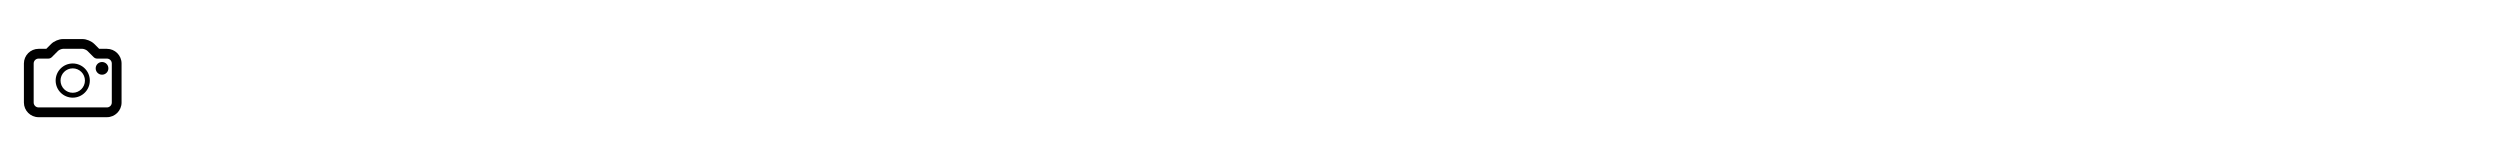
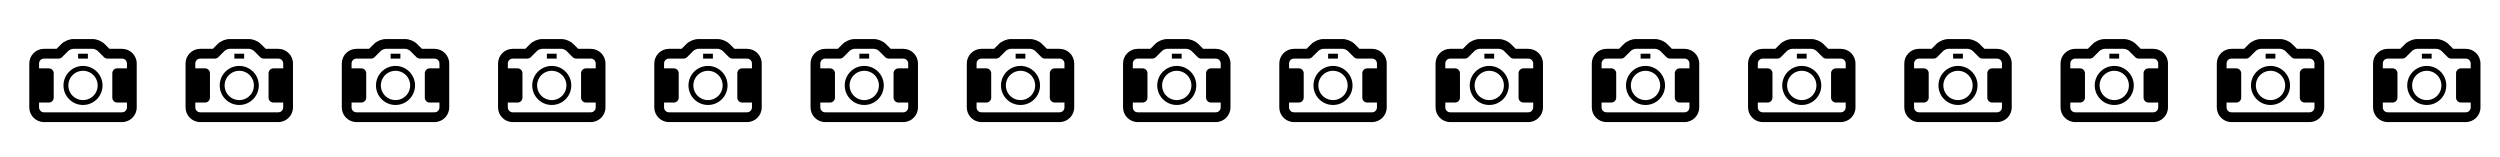
<svg xmlns="http://www.w3.org/2000/svg" version="1.1" baseProfile="tiny" x="0px" y="0px" width="512px" height="32px" viewBox="0 0 512 32" xml:space="preserve">
  <g id="Layer_2_copy">
</g>
  <g id="Layer_2">
</g>
  <g id="Layer_1">
    <g>
-       <path d="M21.896,24h-14c-1.654,0-3-1.346-3-3v-8c0-1.654,1.346-3,3-3h1.586l1-1c0.579-0.579,1.596-1,2.414-1h4    c0.818,0,1.835,0.421,2.414,1l1,1h1.586c1.654,0,3,1.346,3,3v8C24.896,22.654,23.55,24,21.896,24z M7.896,12c-0.552,0-1,0.448-1,1    v8c0,0.552,0.448,1,1,1h14c0.552,0,1-0.448,1-1v-8c0-0.552-0.448-1-1-1h-2c-0.266,0-0.52-0.105-0.707-0.293l-1.293-1.293    c-0.201-0.201-0.715-0.414-1-0.414h-4c-0.285,0-0.799,0.213-1,0.414l-1.293,1.293C10.416,11.895,10.162,12,9.896,12H7.896z" />
+       <path d="M25,25H9c-1.654,0-3-1.346-3-3v-9c0-1.654,1.346-3,3-3h2.586l1-1C13.165,8.421,14.182,8,15,8h4    c0.818,0,1.835,0.421,2.414,1l1,1H25c1.654,0,3,1.346,3,3v9C28,23.654,26.654,25,25,25z M9,12c-0.552,0-1,0.448-1,1v9    c0,0.552,0.448,1,1,1h16c0.552,0,1-0.448,1-1v-9c0-0.552-0.448-1-1-1h-3c-0.266,0-0.52-0.105-0.707-0.293L20,10.414    C19.799,10.213,19.285,10,19,10h-4c-0.285,0-0.799,0.213-1,0.414l-1.293,1.293C12.52,11.895,12.266,12,12,12H9z" />
    </g>
+     <circle fill="none" stroke="#000000" stroke-miterlimit="10" cx="17" cy="17.5" r="3.5" />
+     <path d="M11,20c0,0.55-0.45,1-1,1H8c-0.55,0-1-0.45-1-1v-5c0-0.55,0.45-1,1-1h2c0.55,0,1,0.45,1,1V20z" />
+     <path d="M27,20c0,0.55-0.45,1-1,1h-2c-0.55,0-1-0.45-1-1v-5c0-0.55,0.45-1,1-1h2c0.55,0,1,0.45,1,1V20z" />
+     <rect x="16" y="11" width="2" height="1" />
    <g>
-       <path d="M14.896,14c1.379,0,2.5,1.121,2.5,2.5s-1.121,2.5-2.5,2.5s-2.5-1.121-2.5-2.5S13.517,14,14.896,14 M14.896,13    c-1.934,0-3.5,1.566-3.5,3.5c0,1.932,1.566,3.5,3.5,3.5s3.5-1.568,3.5-3.5C18.396,14.566,16.83,13,14.896,13z" />
+       <path d="M57,25H41c-1.654,0-3-1.346-3-3v-9c0-1.654,1.346-3,3-3h2.586l1-1C45.165,8.421,46.182,8,47,8h4    c0.818,0,1.835,0.421,2.414,1l1,1H57c1.654,0,3,1.346,3,3v9C60,23.654,58.654,25,57,25z M41,12c-0.552,0-1,0.448-1,1v9    c0,0.552,0.448,1,1,1h16c0.552,0,1-0.448,1-1v-9c0-0.552-0.448-1-1-1h-3c-0.266,0-0.52-0.105-0.707-0.293L52,10.414    C51.799,10.213,51.285,10,51,10h-4c-0.285,0-0.799,0.213-1,0.414l-1.293,1.293C44.52,11.895,44.266,12,44,12H41z" />
    </g>
+     <circle fill="none" stroke="#000000" stroke-miterlimit="10" cx="49" cy="17.5" r="3.5" />
+     <path d="M43,20c0,0.55-0.45,1-1,1h-2c-0.55,0-1-0.45-1-1v-5c0-0.55,0.45-1,1-1h2c0.55,0,1,0.45,1,1V20z" />
+     <path d="M59,20c0,0.55-0.45,1-1,1h-2c-0.55,0-1-0.45-1-1v-5c0-0.55,0.45-1,1-1h2c0.55,0,1,0.45,1,1V20z" />
+     <rect x="48" y="11" width="2" height="1" />
    <g>
-       <path d="M20.896,12.699c-0.719,0-1.3,0.582-1.3,1.301s0.581,1.299,1.3,1.299s1.3-0.58,1.3-1.299S21.615,12.699,20.896,12.699z" />
+       <path d="M89,25H73c-1.654,0-3-1.346-3-3v-9c0-1.654,1.346-3,3-3h2.586l1-1C77.165,8.421,78.182,8,79,8h4    c0.818,0,1.835,0.421,2.414,1l1,1H89c1.654,0,3,1.346,3,3v9C92,23.654,90.654,25,89,25z M73,12c-0.552,0-1,0.448-1,1v9    c0,0.552,0.448,1,1,1h16c0.552,0,1-0.448,1-1v-9c0-0.552-0.448-1-1-1h-3c-0.266,0-0.52-0.105-0.707-0.293L84,10.414    C83.799,10.213,83.285,10,83,10h-4c-0.285,0-0.799,0.213-1,0.414l-1.293,1.293C76.52,11.895,76.266,12,76,12H73z" />
    </g>
+     <circle fill="none" stroke="#000000" stroke-miterlimit="10" cx="81" cy="17.5" r="3.5" />
+     <path d="M75,20c0,0.55-0.45,1-1,1h-2c-0.55,0-1-0.45-1-1v-5c0-0.55,0.45-1,1-1h2c0.55,0,1,0.45,1,1V20z" />
+     <path d="M91,20c0,0.55-0.45,1-1,1h-2c-0.55,0-1-0.45-1-1v-5c0-0.55,0.45-1,1-1h2c0.55,0,1,0.45,1,1V20z" />
+     <rect x="80" y="11" width="2" height="1" />
+     <g>
+       <path d="M121,25h-16c-1.654,0-3-1.346-3-3v-9c0-1.654,1.346-3,3-3h2.586l1-1c0.579-0.579,1.596-1,2.414-1h4    c0.818,0,1.835,0.421,2.414,1l1,1H121c1.654,0,3,1.346,3,3v9C124,23.654,122.654,25,121,25z M105,12c-0.552,0-1,0.448-1,1v9    c0,0.552,0.448,1,1,1h16c0.552,0,1-0.448,1-1v-9c0-0.552-0.448-1-1-1h-3c-0.266,0-0.52-0.105-0.707-0.293L116,10.414    c-0.201-0.201-0.715-0.414-1-0.414h-4c-0.285,0-0.799,0.213-1,0.414l-1.293,1.293C108.52,11.895,108.266,12,108,12H105z" />
+     </g>
+     <circle fill="none" stroke="#000000" stroke-miterlimit="10" cx="113" cy="17.5" r="3.5" />
+     <path d="M107,20c0,0.55-0.45,1-1,1h-2c-0.55,0-1-0.45-1-1v-5c0-0.55,0.45-1,1-1h2c0.55,0,1,0.45,1,1V20z" />
+     <path d="M123,20c0,0.55-0.45,1-1,1h-2c-0.55,0-1-0.45-1-1v-5c0-0.55,0.45-1,1-1h2c0.55,0,1,0.45,1,1V20z" />
+     <rect x="112" y="11" width="2" height="1" />
+     <g>
+       <path d="M153,25h-16c-1.654,0-3-1.346-3-3v-9c0-1.654,1.346-3,3-3h2.586l1-1c0.579-0.579,1.596-1,2.414-1h4    c0.818,0,1.835,0.421,2.414,1l1,1H153c1.654,0,3,1.346,3,3v9C156,23.654,154.654,25,153,25z M137,12c-0.552,0-1,0.448-1,1v9    c0,0.552,0.448,1,1,1h16c0.552,0,1-0.448,1-1v-9c0-0.552-0.448-1-1-1h-3c-0.266,0-0.52-0.105-0.707-0.293L148,10.414    c-0.201-0.201-0.715-0.414-1-0.414h-4c-0.285,0-0.799,0.213-1,0.414l-1.293,1.293C140.52,11.895,140.266,12,140,12H137z" />
+     </g>
+     <circle fill="none" stroke="#000000" stroke-miterlimit="10" cx="145" cy="17.5" r="3.5" />
+     <path d="M139,20c0,0.55-0.45,1-1,1h-2c-0.55,0-1-0.45-1-1v-5c0-0.55,0.45-1,1-1h2c0.55,0,1,0.45,1,1V20z" />
+     <path d="M155,20c0,0.55-0.45,1-1,1h-2c-0.55,0-1-0.45-1-1v-5c0-0.55,0.45-1,1-1h2c0.55,0,1,0.45,1,1V20z" />
+     <rect x="144" y="11" width="2" height="1" />
+     <g>
+       <path d="M185,25h-16c-1.654,0-3-1.346-3-3v-9c0-1.654,1.346-3,3-3h2.586l1-1c0.579-0.579,1.596-1,2.414-1h4    c0.818,0,1.835,0.421,2.414,1l1,1H185c1.654,0,3,1.346,3,3v9C188,23.654,186.654,25,185,25z M169,12c-0.552,0-1,0.448-1,1v9    c0,0.552,0.448,1,1,1h16c0.552,0,1-0.448,1-1v-9c0-0.552-0.448-1-1-1h-3c-0.266,0-0.52-0.105-0.707-0.293L180,10.414    c-0.201-0.201-0.715-0.414-1-0.414h-4c-0.285,0-0.799,0.213-1,0.414l-1.293,1.293C172.52,11.895,172.266,12,172,12H169z" />
+     </g>
+     <circle fill="none" stroke="#000000" stroke-miterlimit="10" cx="177" cy="17.5" r="3.5" />
+     <path d="M171,20c0,0.55-0.45,1-1,1h-2c-0.55,0-1-0.45-1-1v-5c0-0.55,0.45-1,1-1h2c0.55,0,1,0.45,1,1V20z" />
+     <path d="M187,20c0,0.55-0.45,1-1,1h-2c-0.55,0-1-0.45-1-1v-5c0-0.55,0.45-1,1-1h2c0.55,0,1,0.45,1,1V20z" />
+     <rect x="176" y="11" width="2" height="1" />
+     <g>
+       <path d="M217,25h-16c-1.654,0-3-1.346-3-3v-9c0-1.654,1.346-3,3-3h2.586l1-1c0.579-0.579,1.596-1,2.414-1h4    c0.818,0,1.835,0.421,2.414,1l1,1H217c1.654,0,3,1.346,3,3v9C220,23.654,218.654,25,217,25z M201,12c-0.552,0-1,0.448-1,1v9    c0,0.552,0.448,1,1,1h16c0.552,0,1-0.448,1-1v-9c0-0.552-0.448-1-1-1h-3c-0.266,0-0.52-0.105-0.707-0.293L212,10.414    c-0.201-0.201-0.715-0.414-1-0.414h-4c-0.285,0-0.799,0.213-1,0.414l-1.293,1.293C204.52,11.895,204.266,12,204,12H201z" />
+     </g>
+     <circle fill="none" stroke="#000000" stroke-miterlimit="10" cx="209" cy="17.5" r="3.5" />
+     <path d="M203,20c0,0.55-0.45,1-1,1h-2c-0.55,0-1-0.45-1-1v-5c0-0.55,0.45-1,1-1h2c0.55,0,1,0.45,1,1V20z" />
+     <path d="M219,20c0,0.55-0.45,1-1,1h-2c-0.55,0-1-0.45-1-1v-5c0-0.55,0.45-1,1-1h2c0.55,0,1,0.45,1,1V20z" />
+     <rect x="208" y="11" width="2" height="1" />
+     <g>
+       <path d="M249,25h-16c-1.654,0-3-1.346-3-3v-9c0-1.654,1.346-3,3-3h2.586l1-1c0.579-0.579,1.596-1,2.414-1h4    c0.818,0,1.835,0.421,2.414,1l1,1H249c1.654,0,3,1.346,3,3v9C252,23.654,250.654,25,249,25z M233,12c-0.552,0-1,0.448-1,1v9    c0,0.552,0.448,1,1,1h16c0.552,0,1-0.448,1-1v-9c0-0.552-0.448-1-1-1h-3c-0.266,0-0.52-0.105-0.707-0.293L244,10.414    c-0.201-0.201-0.715-0.414-1-0.414h-4c-0.285,0-0.799,0.213-1,0.414l-1.293,1.293C236.52,11.895,236.266,12,236,12H233z" />
+     </g>
+     <circle fill="none" stroke="#000000" stroke-miterlimit="10" cx="241" cy="17.5" r="3.5" />
+     <path d="M235,20c0,0.55-0.45,1-1,1h-2c-0.55,0-1-0.45-1-1v-5c0-0.55,0.45-1,1-1h2c0.55,0,1,0.45,1,1V20z" />
+     <path d="M251,20c0,0.55-0.45,1-1,1h-2c-0.55,0-1-0.45-1-1v-5c0-0.55,0.45-1,1-1h2c0.55,0,1,0.45,1,1V20z" />
+     <rect x="240" y="11" width="2" height="1" />
+     <g>
+       <path d="M281,25h-16c-1.654,0-3-1.346-3-3v-9c0-1.654,1.346-3,3-3h2.586l1-1c0.579-0.579,1.596-1,2.414-1h4    c0.818,0,1.835,0.421,2.414,1l1,1H281c1.654,0,3,1.346,3,3v9C284,23.654,282.654,25,281,25z M265,12c-0.552,0-1,0.448-1,1v9    c0,0.552,0.448,1,1,1h16c0.552,0,1-0.448,1-1v-9c0-0.552-0.448-1-1-1h-3c-0.266,0-0.52-0.105-0.707-0.293L276,10.414    c-0.201-0.201-0.715-0.414-1-0.414h-4c-0.285,0-0.799,0.213-1,0.414l-1.293,1.293C268.52,11.895,268.266,12,268,12H265z" />
+     </g>
+     <circle fill="none" stroke="#000000" stroke-miterlimit="10" cx="273" cy="17.5" r="3.5" />
+     <path d="M267,20c0,0.55-0.45,1-1,1h-2c-0.55,0-1-0.45-1-1v-5c0-0.55,0.45-1,1-1h2c0.55,0,1,0.45,1,1V20z" />
+     <path d="M283,20c0,0.55-0.45,1-1,1h-2c-0.55,0-1-0.45-1-1v-5c0-0.55,0.45-1,1-1h2c0.55,0,1,0.45,1,1V20z" />
+     <rect x="272" y="11" width="2" height="1" />
+     <g>
+       <path d="M313,25h-16c-1.654,0-3-1.346-3-3v-9c0-1.654,1.346-3,3-3h2.586l1-1c0.579-0.579,1.596-1,2.414-1h4    c0.818,0,1.835,0.421,2.414,1l1,1H313c1.654,0,3,1.346,3,3v9C316,23.654,314.654,25,313,25z M297,12c-0.552,0-1,0.448-1,1v9    c0,0.552,0.448,1,1,1h16c0.552,0,1-0.448,1-1v-9c0-0.552-0.448-1-1-1h-3c-0.266,0-0.52-0.105-0.707-0.293L308,10.414    c-0.201-0.201-0.715-0.414-1-0.414h-4c-0.285,0-0.799,0.213-1,0.414l-1.293,1.293C300.52,11.895,300.266,12,300,12H297z" />
+     </g>
+     <circle fill="none" stroke="#000000" stroke-miterlimit="10" cx="305" cy="17.5" r="3.5" />
+     <path d="M299,20c0,0.55-0.45,1-1,1h-2c-0.55,0-1-0.45-1-1v-5c0-0.55,0.45-1,1-1h2c0.55,0,1,0.45,1,1V20z" />
+     <path d="M315,20c0,0.55-0.45,1-1,1h-2c-0.55,0-1-0.45-1-1v-5c0-0.55,0.45-1,1-1h2c0.55,0,1,0.45,1,1V20z" />
+     <rect x="304" y="11" width="2" height="1" />
+     <g>
+       <path d="M345,25h-16c-1.654,0-3-1.346-3-3v-9c0-1.654,1.346-3,3-3h2.586l1-1c0.579-0.579,1.596-1,2.414-1h4    c0.818,0,1.835,0.421,2.414,1l1,1H345c1.654,0,3,1.346,3,3v9C348,23.654,346.654,25,345,25z M329,12c-0.552,0-1,0.448-1,1v9    c0,0.552,0.448,1,1,1h16c0.552,0,1-0.448,1-1v-9c0-0.552-0.448-1-1-1h-3c-0.266,0-0.52-0.105-0.707-0.293L340,10.414    c-0.201-0.201-0.715-0.414-1-0.414h-4c-0.285,0-0.799,0.213-1,0.414l-1.293,1.293C332.52,11.895,332.266,12,332,12H329z" />
+     </g>
+     <circle fill="none" stroke="#000000" stroke-miterlimit="10" cx="337" cy="17.5" r="3.5" />
+     <path d="M331,20c0,0.55-0.45,1-1,1h-2c-0.55,0-1-0.45-1-1v-5c0-0.55,0.45-1,1-1h2c0.55,0,1,0.45,1,1V20z" />
+     <path d="M347,20c0,0.55-0.45,1-1,1h-2c-0.55,0-1-0.45-1-1v-5c0-0.55,0.45-1,1-1h2c0.55,0,1,0.45,1,1V20z" />
+     <rect x="336" y="11" width="2" height="1" />
+     <g>
+       <path d="M377,25h-16c-1.654,0-3-1.346-3-3v-9c0-1.654,1.346-3,3-3h2.586l1-1c0.579-0.579,1.596-1,2.414-1h4    c0.818,0,1.835,0.421,2.414,1l1,1H377c1.654,0,3,1.346,3,3v9C380,23.654,378.654,25,377,25z M361,12c-0.552,0-1,0.448-1,1v9    c0,0.552,0.448,1,1,1h16c0.552,0,1-0.448,1-1v-9c0-0.552-0.448-1-1-1h-3c-0.266,0-0.52-0.105-0.707-0.293L372,10.414    c-0.201-0.201-0.715-0.414-1-0.414h-4c-0.285,0-0.799,0.213-1,0.414l-1.293,1.293C364.52,11.895,364.266,12,364,12H361z" />
+     </g>
+     <circle fill="none" stroke="#000000" stroke-miterlimit="10" cx="369" cy="17.5" r="3.5" />
+     <path d="M363,20c0,0.55-0.45,1-1,1h-2c-0.55,0-1-0.45-1-1v-5c0-0.55,0.45-1,1-1h2c0.55,0,1,0.45,1,1V20z" />
+     <path d="M379,20c0,0.55-0.45,1-1,1h-2c-0.55,0-1-0.45-1-1v-5c0-0.55,0.45-1,1-1h2c0.55,0,1,0.45,1,1V20z" />
+     <rect x="368" y="11" width="2" height="1" />
+     <g>
+       <path d="M409,25h-16c-1.654,0-3-1.346-3-3v-9c0-1.654,1.346-3,3-3h2.586l1-1c0.579-0.579,1.596-1,2.414-1h4    c0.818,0,1.835,0.421,2.414,1l1,1H409c1.654,0,3,1.346,3,3v9C412,23.654,410.654,25,409,25z M393,12c-0.552,0-1,0.448-1,1v9    c0,0.552,0.448,1,1,1h16c0.552,0,1-0.448,1-1v-9c0-0.552-0.448-1-1-1h-3c-0.266,0-0.52-0.105-0.707-0.293L404,10.414    c-0.201-0.201-0.715-0.414-1-0.414h-4c-0.285,0-0.799,0.213-1,0.414l-1.293,1.293C396.52,11.895,396.266,12,396,12H393z" />
+     </g>
+     <circle fill="none" stroke="#000000" stroke-miterlimit="10" cx="401" cy="17.5" r="3.5" />
+     <path d="M395,20c0,0.55-0.45,1-1,1h-2c-0.55,0-1-0.45-1-1v-5c0-0.55,0.45-1,1-1h2c0.55,0,1,0.45,1,1V20z" />
+     <path d="M411,20c0,0.55-0.45,1-1,1h-2c-0.55,0-1-0.45-1-1v-5c0-0.55,0.45-1,1-1h2c0.55,0,1,0.45,1,1V20z" />
+     <rect x="400" y="11" width="2" height="1" />
+     <g>
+       <path d="M441,25h-16c-1.654,0-3-1.346-3-3v-9c0-1.654,1.346-3,3-3h2.586l1-1c0.579-0.579,1.596-1,2.414-1h4    c0.818,0,1.835,0.421,2.414,1l1,1H441c1.654,0,3,1.346,3,3v9C444,23.654,442.654,25,441,25z M425,12c-0.552,0-1,0.448-1,1v9    c0,0.552,0.448,1,1,1h16c0.552,0,1-0.448,1-1v-9c0-0.552-0.448-1-1-1h-3c-0.266,0-0.52-0.105-0.707-0.293L436,10.414    c-0.201-0.201-0.715-0.414-1-0.414h-4c-0.285,0-0.799,0.213-1,0.414l-1.293,1.293C428.52,11.895,428.266,12,428,12H425z" />
+     </g>
+     <circle fill="none" stroke="#000000" stroke-miterlimit="10" cx="433" cy="17.5" r="3.5" />
+     <path d="M427,20c0,0.55-0.45,1-1,1h-2c-0.55,0-1-0.45-1-1v-5c0-0.55,0.45-1,1-1h2c0.55,0,1,0.45,1,1V20z" />
+     <path d="M443,20c0,0.55-0.45,1-1,1h-2c-0.55,0-1-0.45-1-1v-5c0-0.55,0.45-1,1-1h2c0.55,0,1,0.45,1,1V20z" />
+     <rect x="432" y="11" width="2" height="1" />
+     <g>
+       <path d="M473,25h-16c-1.654,0-3-1.346-3-3v-9c0-1.654,1.346-3,3-3h2.586l1-1c0.579-0.579,1.596-1,2.414-1h4    c0.818,0,1.835,0.421,2.414,1l1,1H473c1.654,0,3,1.346,3,3v9C476,23.654,474.654,25,473,25z M457,12c-0.552,0-1,0.448-1,1v9    c0,0.552,0.448,1,1,1h16c0.552,0,1-0.448,1-1v-9c0-0.552-0.448-1-1-1h-3c-0.266,0-0.52-0.105-0.707-0.293L468,10.414    c-0.201-0.201-0.715-0.414-1-0.414h-4c-0.285,0-0.799,0.213-1,0.414l-1.293,1.293C460.52,11.895,460.266,12,460,12H457z" />
+     </g>
+     <circle fill="none" stroke="#000000" stroke-miterlimit="10" cx="465" cy="17.5" r="3.5" />
+     <path d="M459,20c0,0.55-0.45,1-1,1h-2c-0.55,0-1-0.45-1-1v-5c0-0.55,0.45-1,1-1h2c0.55,0,1,0.45,1,1V20z" />
+     <path d="M475,20c0,0.55-0.45,1-1,1h-2c-0.55,0-1-0.45-1-1v-5c0-0.55,0.45-1,1-1h2c0.55,0,1,0.45,1,1V20z" />
+     <rect x="464" y="11" width="2" height="1" />
+     <g>
+       <path d="M505,25h-16c-1.654,0-3-1.346-3-3v-9c0-1.654,1.346-3,3-3h2.586l1-1c0.579-0.579,1.596-1,2.414-1h4    c0.818,0,1.835,0.421,2.414,1l1,1H505c1.654,0,3,1.346,3,3v9C508,23.654,506.654,25,505,25z M489,12c-0.552,0-1,0.448-1,1v9    c0,0.552,0.448,1,1,1h16c0.552,0,1-0.448,1-1v-9c0-0.552-0.448-1-1-1h-3c-0.266,0-0.52-0.105-0.707-0.293L500,10.414    c-0.201-0.201-0.715-0.414-1-0.414h-4c-0.285,0-0.799,0.213-1,0.414l-1.293,1.293C492.52,11.895,492.266,12,492,12H489z" />
+     </g>
+     <circle fill="none" stroke="#000000" stroke-miterlimit="10" cx="497" cy="17.5" r="3.5" />
+     <path d="M491,20c0,0.55-0.45,1-1,1h-2c-0.55,0-1-0.45-1-1v-5c0-0.55,0.45-1,1-1h2c0.55,0,1,0.45,1,1V20z" />
+     <path d="M507,20c0,0.55-0.45,1-1,1h-2c-0.55,0-1-0.45-1-1v-5c0-0.55,0.45-1,1-1h2c0.55,0,1,0.45,1,1V20z" />
+     <rect x="496" y="11" width="2" height="1" />
  </g>
  <g id="Layer_4">
</g>
</svg>
